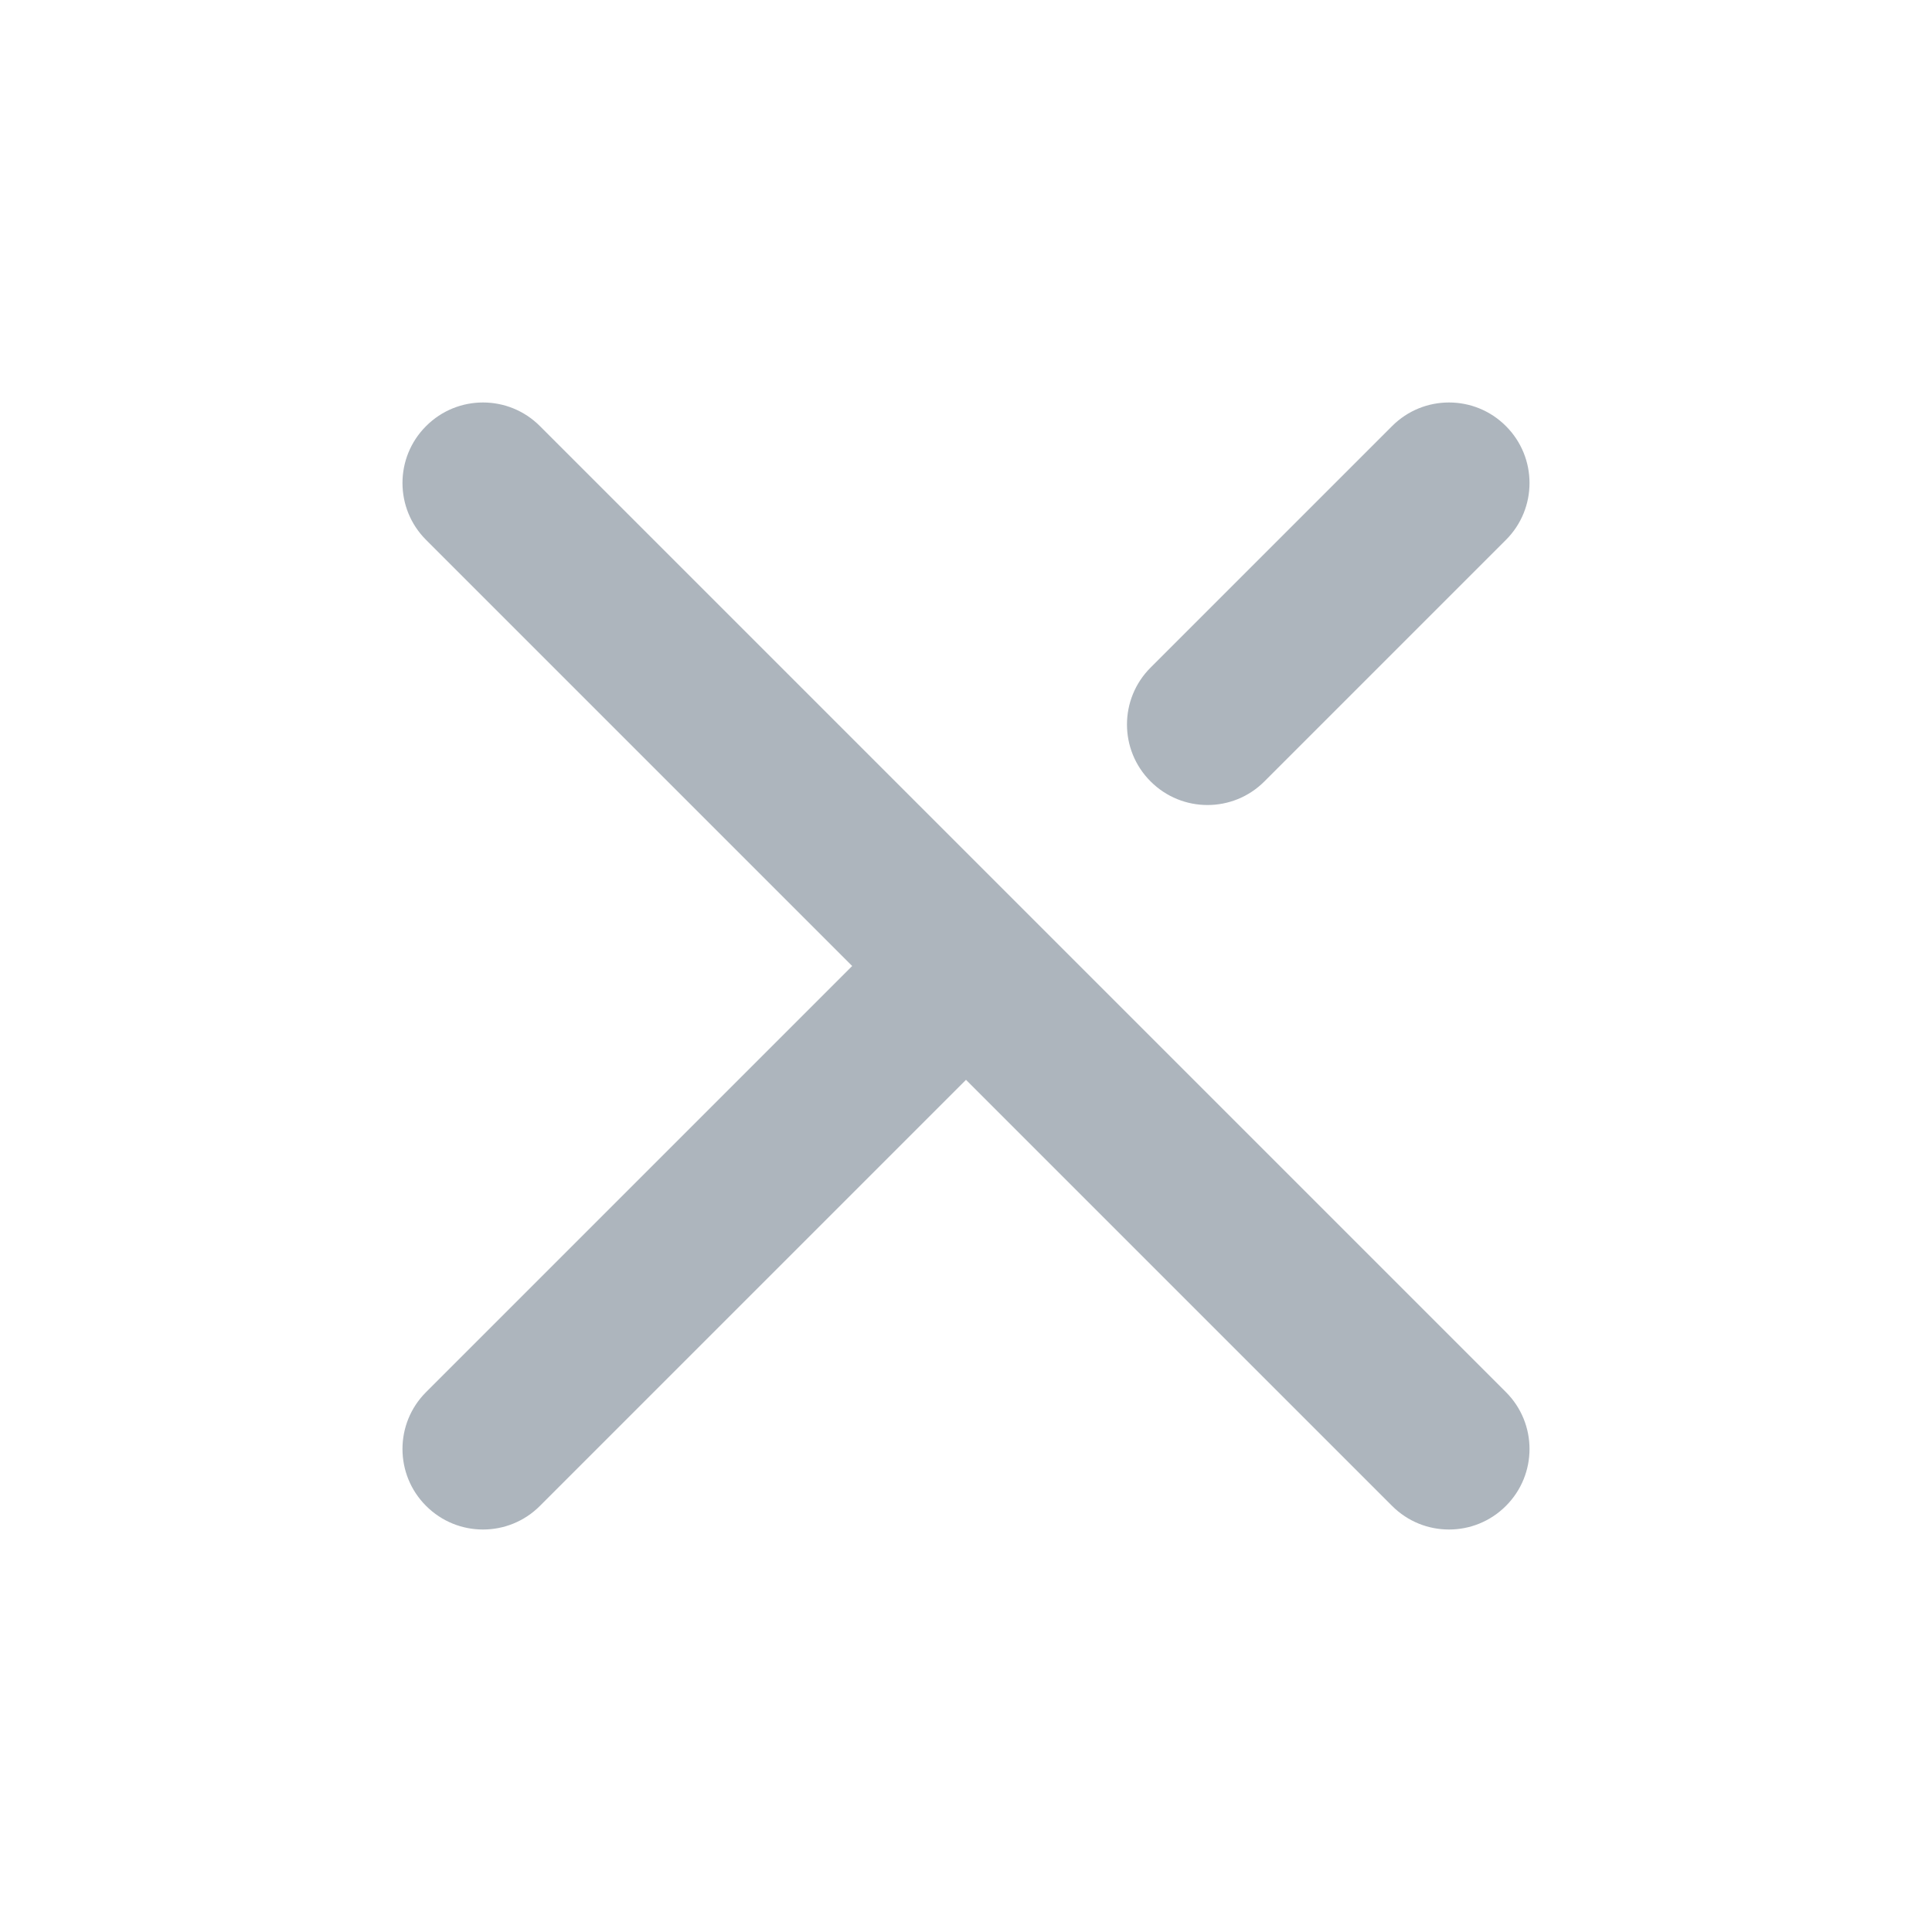
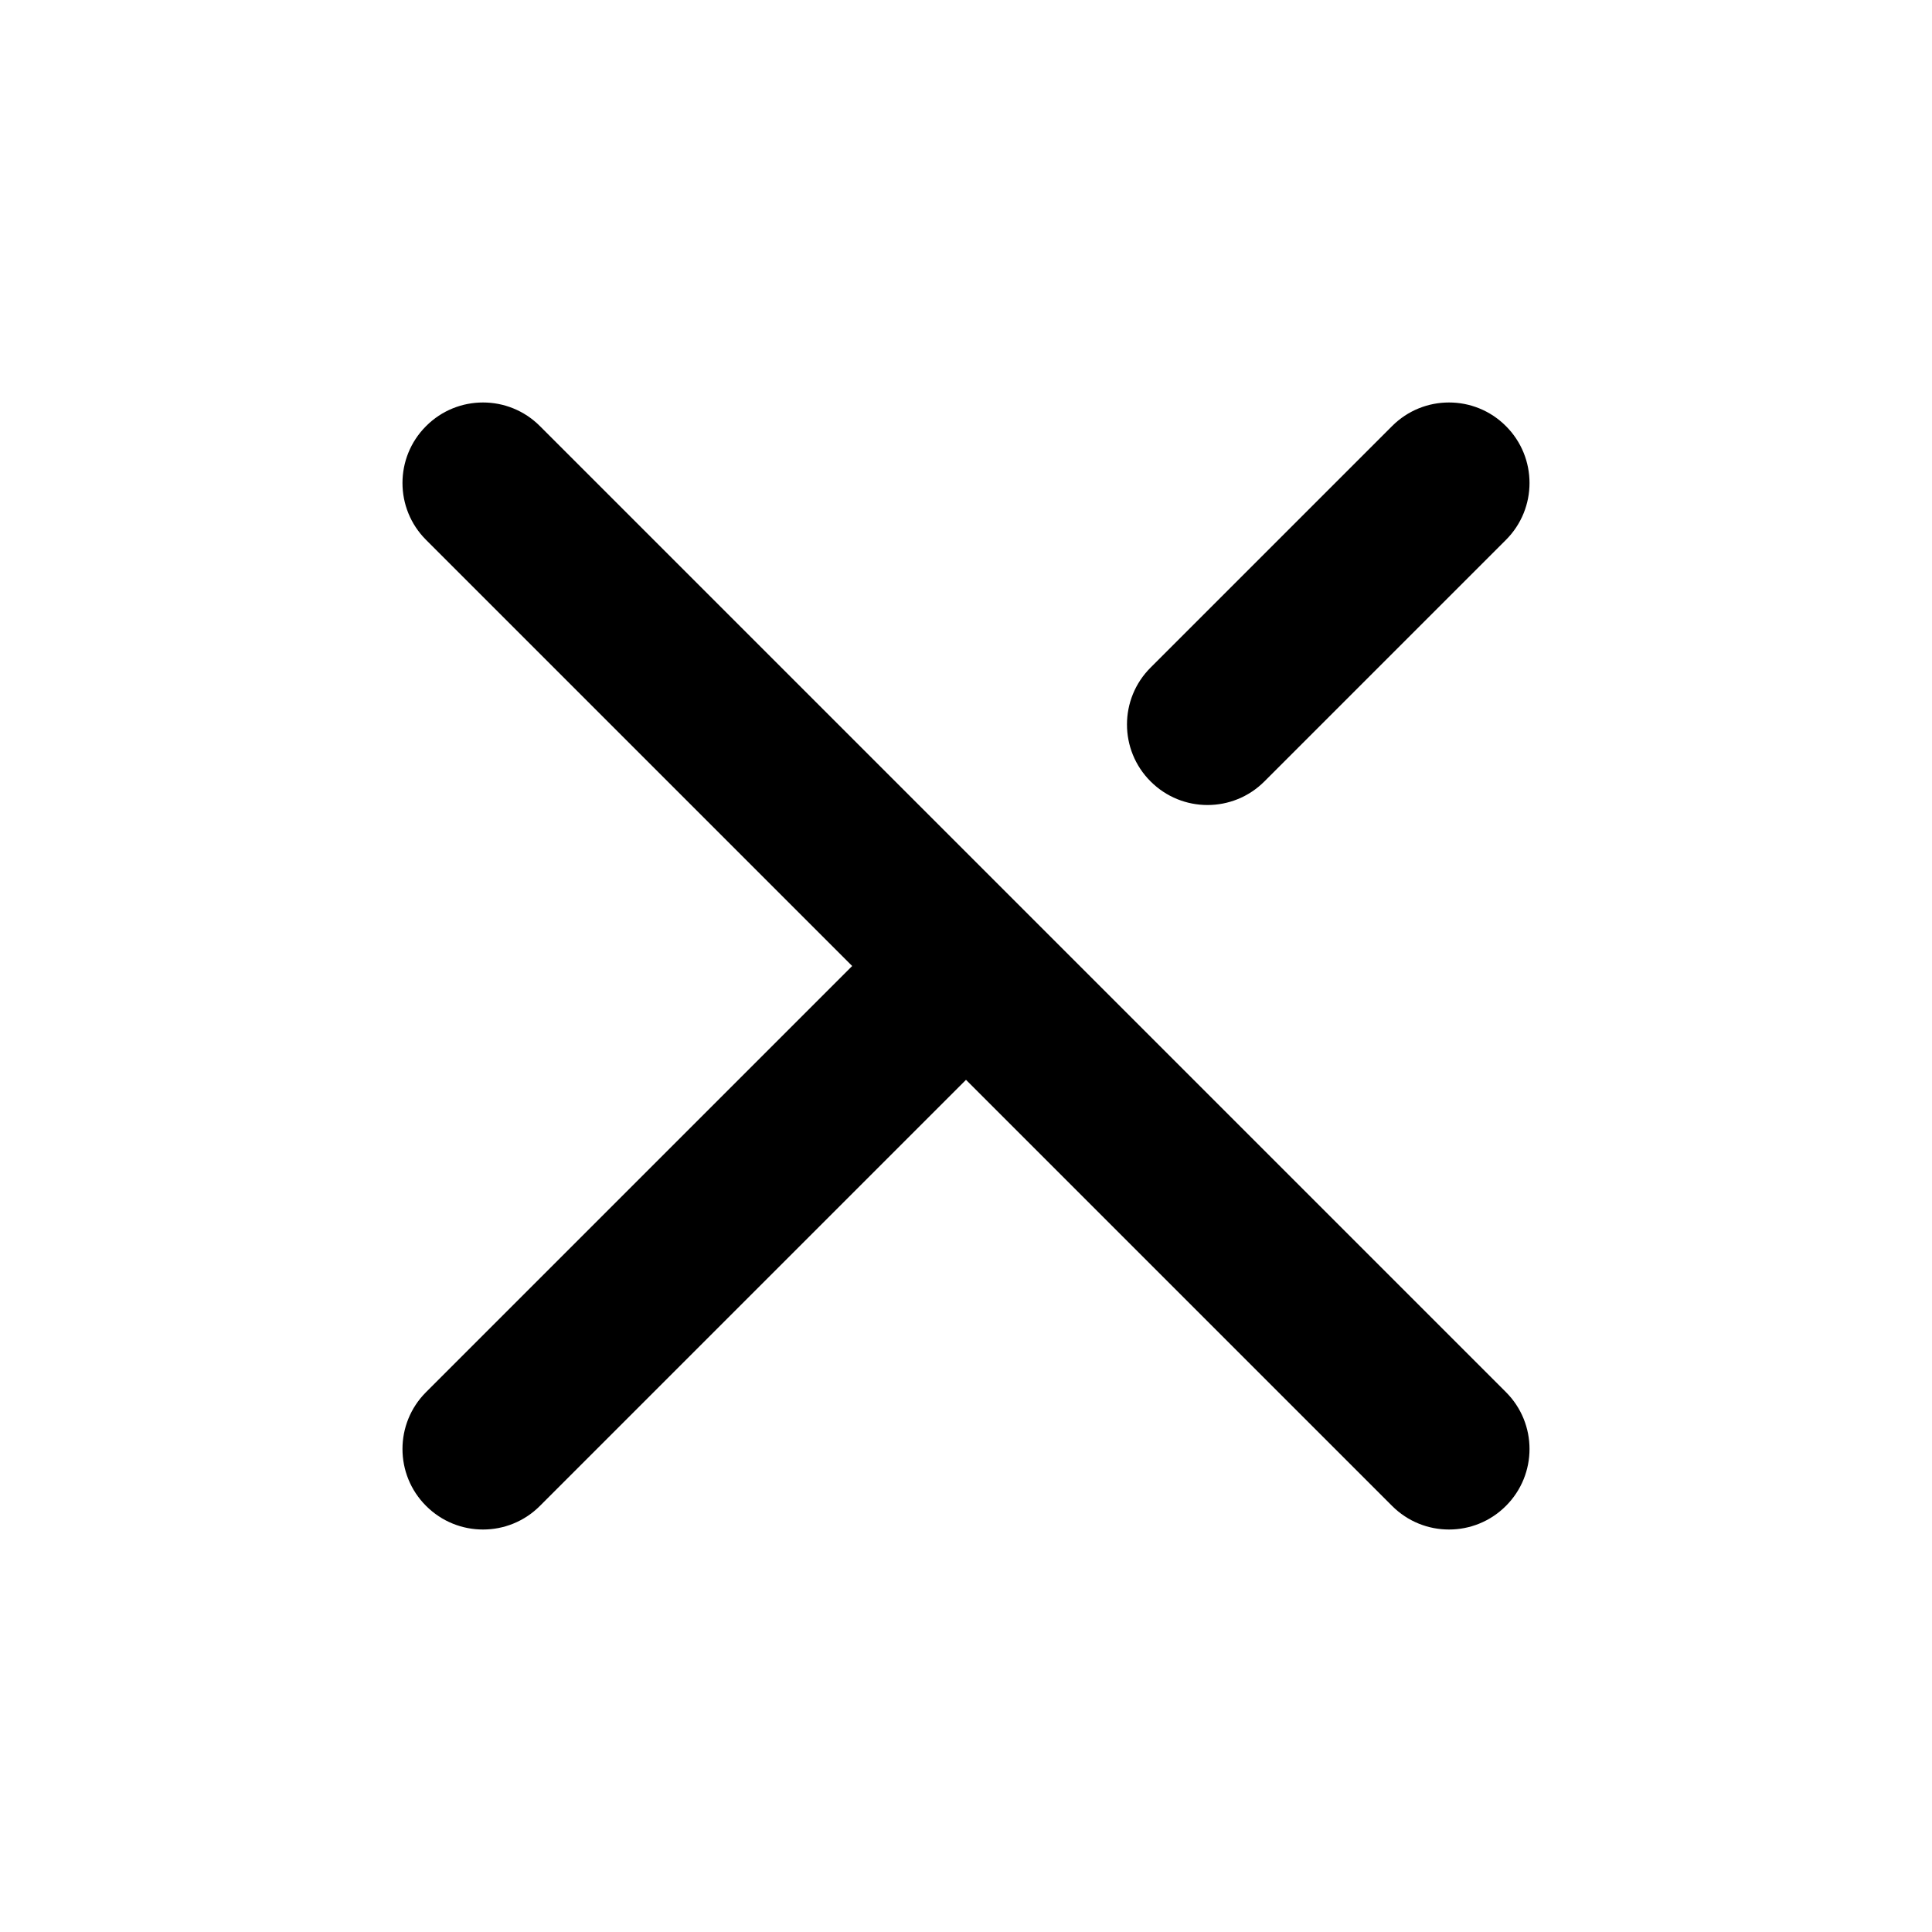
- <svg xmlns="http://www.w3.org/2000/svg" width="24px" height="24px" viewBox="0 0 24 24" version="1.1">
-   <g id="Icon/x" stroke="none" stroke-width="1" fill="none" fill-rule="evenodd">
-     <path d="M12,13.414 L6.707,18.707 C6.317,19.098 5.683,19.098 5.293,18.707 C4.902,18.317 4.902,17.683 5.293,17.293 L10.586,12 L5.293,6.707 C4.902,6.317 4.902,5.683 5.293,5.293 C5.683,4.902 6.317,4.902 6.707,5.293 L18.707,17.293 C19.098,17.683 19.098,18.317 18.707,18.707 C18.317,19.098 17.683,19.098 17.293,18.707 L12,13.414 Z M17.293,5.293 C17.683,4.902 18.317,4.902 18.707,5.293 C19.098,5.683 19.098,6.317 18.707,6.707 L15.707,9.707 C15.317,10.098 14.683,10.098 14.293,9.707 C13.902,9.317 13.902,8.683 14.293,8.293 L17.293,5.293 Z" id="Icon" fill="#ADB5BD" />
-   </g>
+ <svg xmlns="http://www.w3.org/2000/svg" width="24" height="24" viewBox="0 0 24 24">
+   <path fill-rule="evenodd" d="M12,13.414 L6.707,18.707 C6.317,19.098 5.683,19.098 5.293,18.707 C4.902,18.317 4.902,17.683 5.293,17.293 L10.586,12 L5.293,6.707 C4.902,6.317 4.902,5.683 5.293,5.293 C5.683,4.902 6.317,4.902 6.707,5.293 L18.707,17.293 C19.098,17.683 19.098,18.317 18.707,18.707 C18.317,19.098 17.683,19.098 17.293,18.707 L12,13.414 Z M17.293,5.293 C17.683,4.902 18.317,4.902 18.707,5.293 C19.098,5.683 19.098,6.317 18.707,6.707 L15.707,9.707 C15.317,10.098 14.683,10.098 14.293,9.707 C13.902,9.317 13.902,8.683 14.293,8.293 L17.293,5.293 Z" />
</svg>
